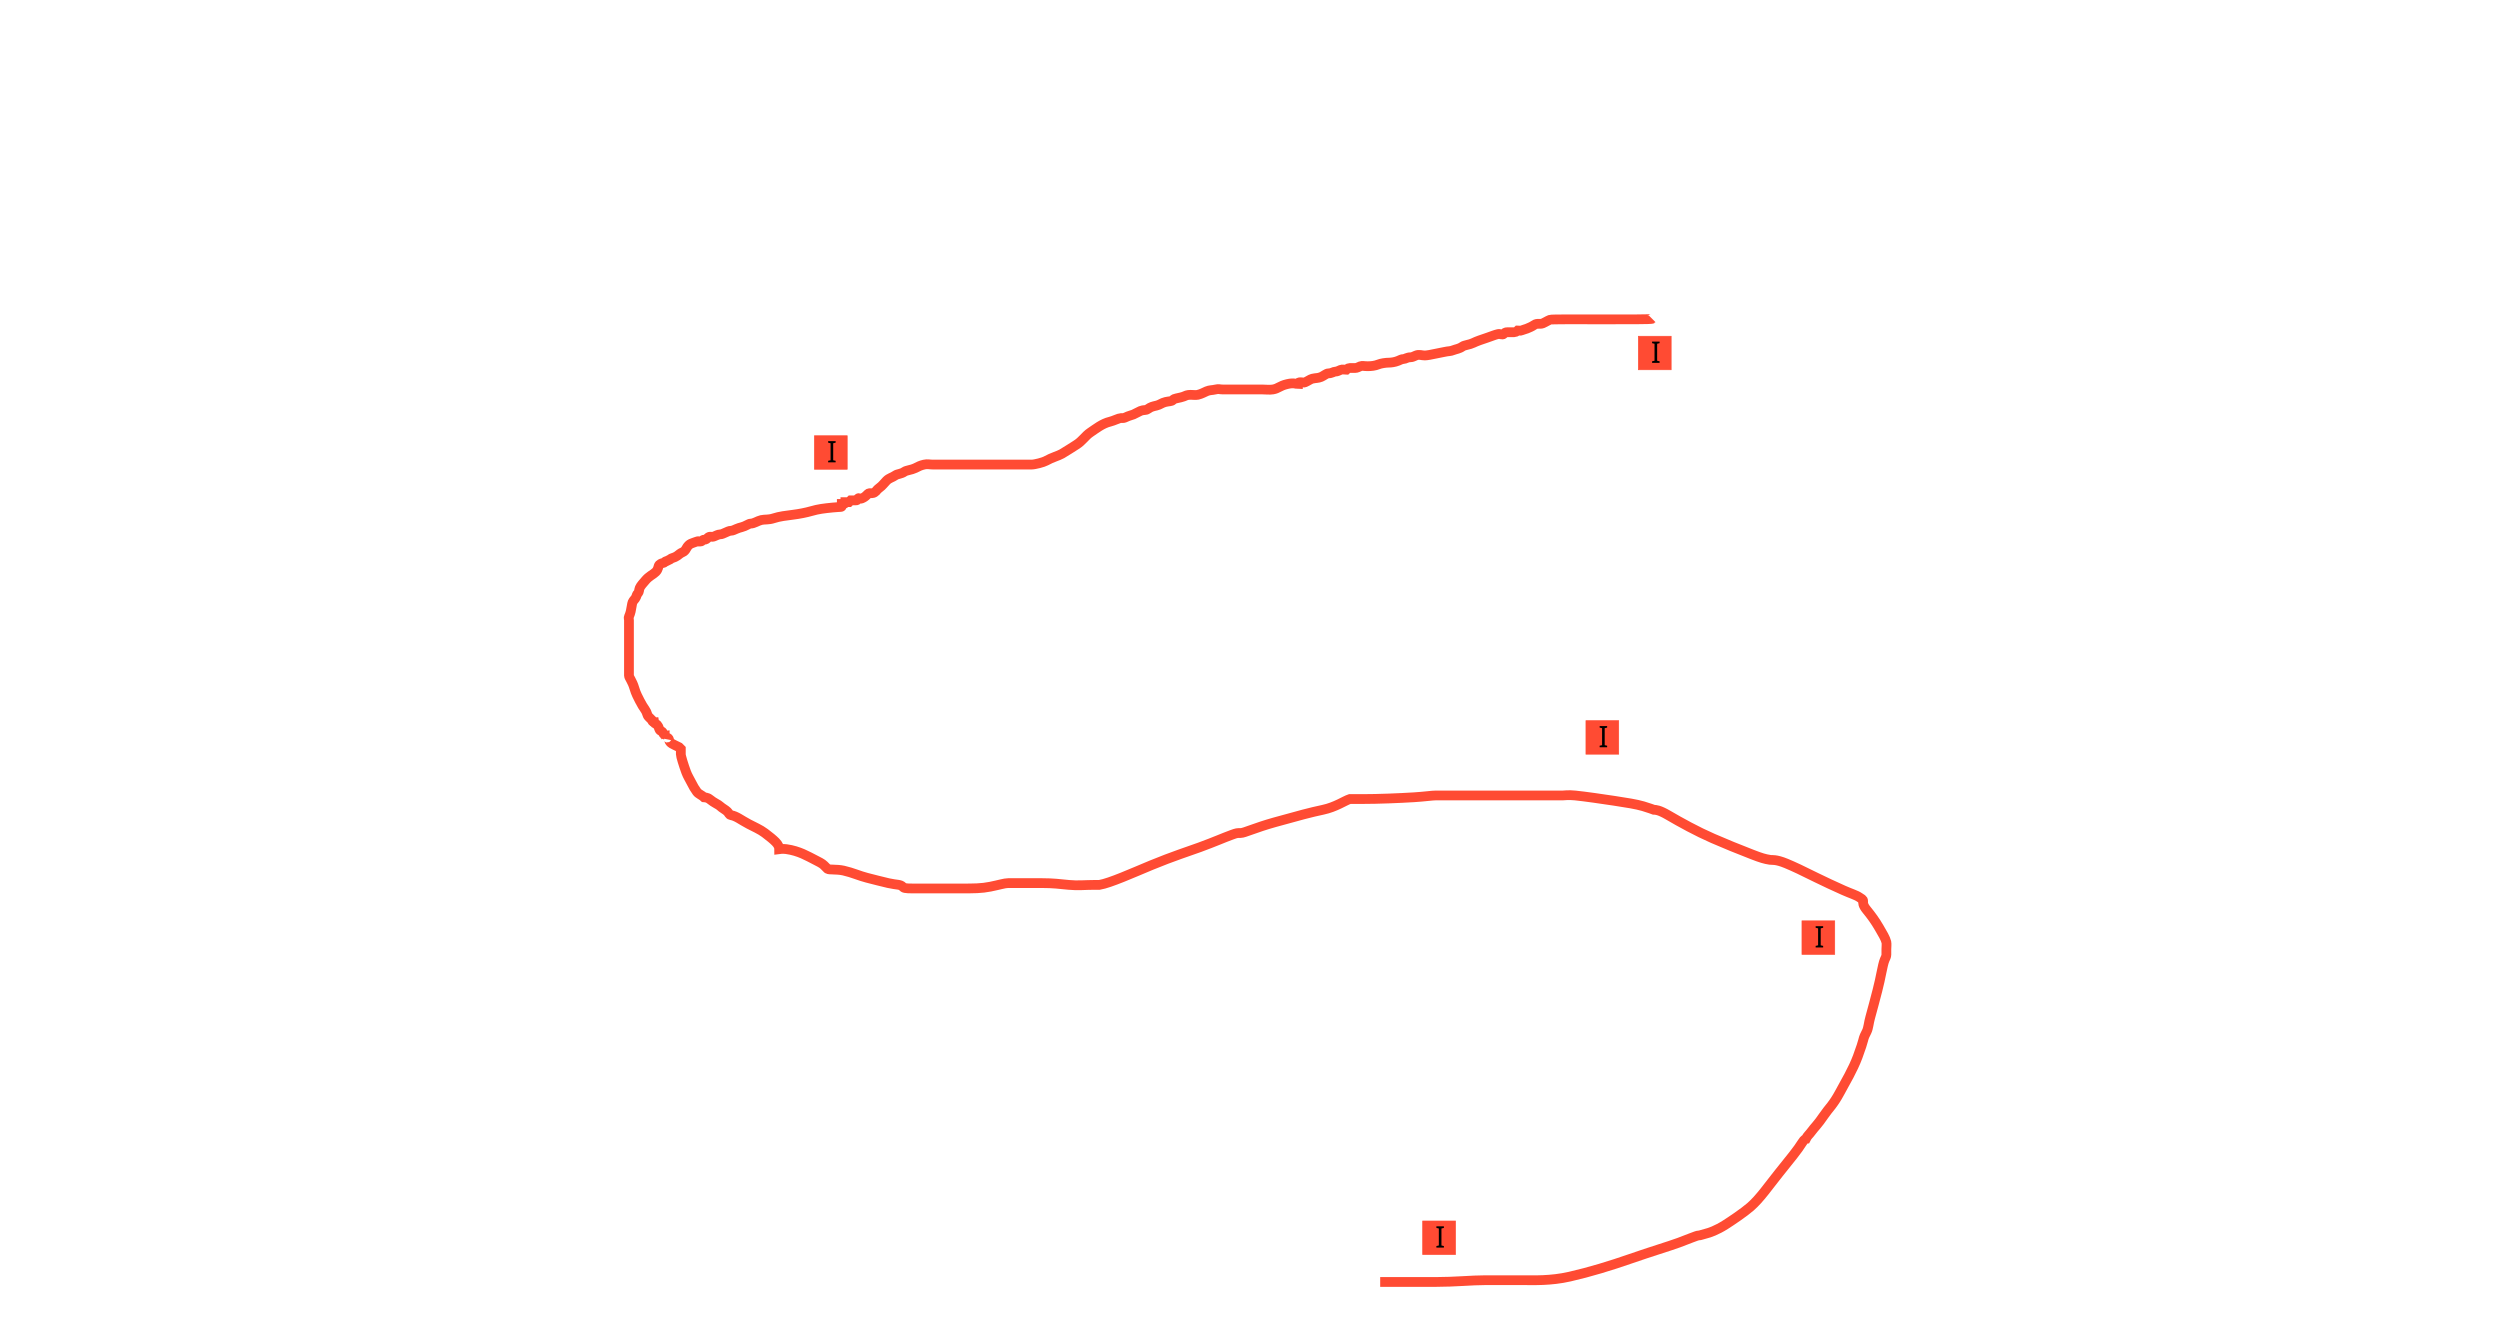
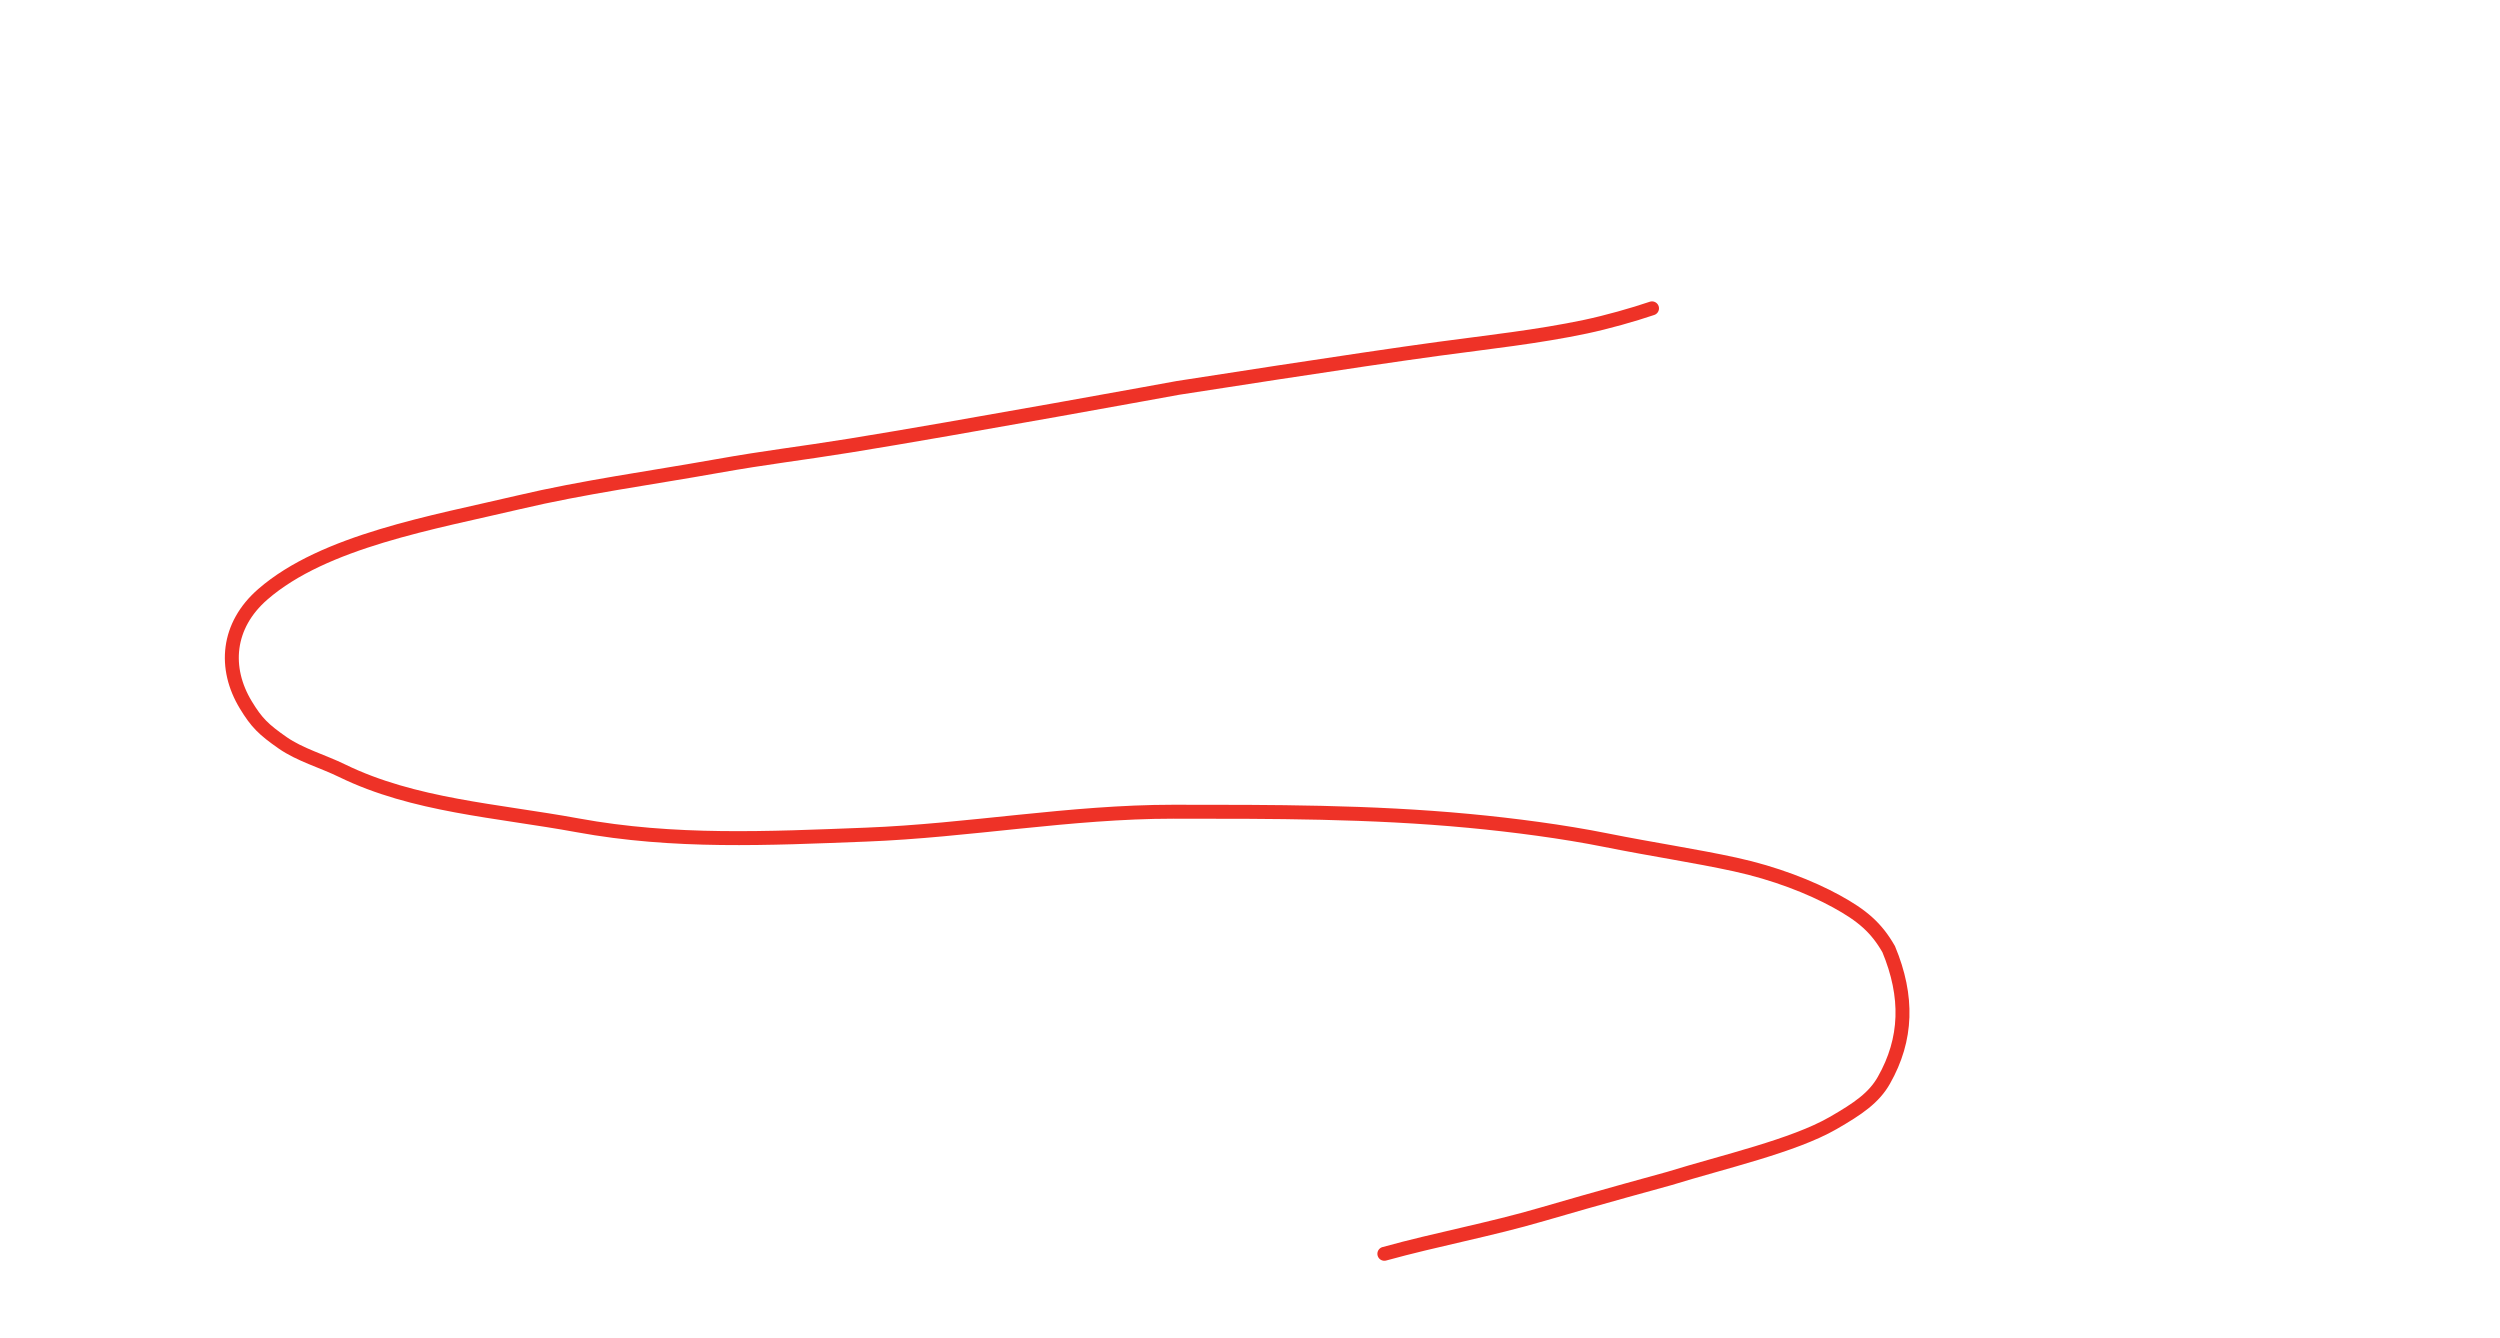
- <svg xmlns="http://www.w3.org/2000/svg" width="3584" height="1918">
+ <svg xmlns="http://www.w3.org/2000/svg" width="3584" height="1918" fill="none">
  <g>
-     <path d="m2368.525,457.027c-1.813,1.813 -142.953,-0.079 -146.304,1.309c-4.738,1.963 -6.906,3.741 -10.257,5.128c-4.738,1.963 -8.17,-0.788 -12.821,2.564c-2.942,2.12 -6.906,3.741 -10.257,5.128c-2.369,0.981 -4.342,1.176 -7.693,2.564c-2.369,0.981 -2.564,0 -5.128,0c0,0 -2.564,2.564 -5.128,2.564c-2.564,0 -2.564,0 -5.128,0c0,0 0,0 -2.564,0c0,0 0,0 -2.564,0c-2.564,0 -3.315,0.751 -5.128,2.564c-1.813,1.813 -5.197,-0.589 -7.692,0c-5.58,1.317 -7.693,2.564 -15.385,5.128c-7.693,2.564 -15.385,5.128 -20.513,7.693c-5.128,2.564 -12.443,3.008 -15.385,5.128c-4.651,3.352 -9.47,3.741 -12.821,5.128c-4.738,1.963 -7.241,1.247 -12.821,2.564c-4.991,1.178 -7.241,1.247 -12.821,2.564c-4.991,1.178 -12.821,2.564 -15.385,2.564c-5.128,0 -8.083,-1.963 -12.821,0c-3.35,1.388 -5.128,2.564 -7.692,2.564c-5.128,0 -7.692,2.564 -10.257,2.564c-2.564,0 -4.342,1.176 -7.692,2.564c-4.738,1.963 -10.257,2.564 -12.821,2.564c-5.128,0 -12.035,1.176 -15.385,2.564c-4.738,1.962 -10.257,2.564 -15.385,2.564c-5.128,0 -7.888,-0.981 -10.257,0c-3.35,1.388 -5.128,2.564 -7.693,2.564c0,0 -2.564,0 -5.128,0c0,0 -2.564,0 -2.564,0c-2.564,0 -5.128,2.564 -5.128,2.564c-2.564,0 -5.324,-0.981 -7.693,0c-3.35,1.388 -5.128,2.564 -7.692,2.564c-2.564,0 -5.128,2.564 -10.257,2.564c-2.564,0 -6.906,3.741 -10.257,5.128c-4.738,1.963 -7.241,1.247 -12.821,2.564c-2.495,0.589 -6.906,3.741 -10.257,5.128c-2.369,0.981 -2.564,0 -5.128,0c0,0 -2.564,0 -2.564,0c0,0 -2.564,0 -2.564,2.564c0,0 0,0 0,0c-2.564,0 -5.403,-2.357 -15.385,0c-11.161,2.635 -12.51,6.394 -20.513,7.692c-5.062,0.821 -10.257,0 -15.385,0c-5.128,0 -10.257,0 -17.949,0c-7.692,0 -12.821,0 -17.949,0c-2.564,0 -7.692,0 -10.257,0c-2.564,0 -7.692,0 -10.257,0c-5.128,0 -5.266,-1.178 -10.257,0c-5.58,1.317 -8.083,0.602 -12.821,2.564c-3.35,1.388 -7.241,3.811 -12.821,5.128c-2.495,0.589 -7.692,0 -10.257,0c-5.128,0 -6.906,1.176 -10.257,2.564c-2.369,0.981 -4.676,1.247 -10.257,2.564c-2.495,0.589 -3.315,0.751 -5.128,2.564c-1.813,1.813 -5.266,1.386 -10.257,2.564c-5.58,1.317 -7.83,3.95 -12.821,5.128c-5.58,1.317 -8.169,1.776 -12.821,5.128c-2.942,2.12 -5.519,0.602 -10.257,2.564c-3.35,1.388 -6.906,3.741 -10.257,5.128c-2.369,0.981 -4.342,1.176 -7.692,2.564c-4.738,1.963 -5.128,2.564 -7.692,2.564c0,0 0,0 -2.564,0c-2.564,0 -10.394,3.95 -15.385,5.128c-11.161,2.635 -20.513,10.257 -28.206,15.385c-7.692,5.128 -11.259,12.23 -20.513,17.949c-6.898,4.263 -12.517,8.18 -20.513,12.821c-4.959,2.878 -13.878,5.048 -23.078,10.257c-3.156,1.787 -15.385,5.128 -20.513,5.128c-7.692,0 -12.821,0 -20.513,0c-7.692,0 -15.385,0 -23.078,0c-7.693,0 -12.821,0 -20.513,0c-5.128,0 -12.821,0 -20.513,0c-10.257,0 -17.949,0 -23.078,0c-7.692,0 -12.821,0 -17.949,0c-5.128,0 -10.257,0 -15.385,0c-5.128,0 -7.83,-1.178 -12.821,0c-5.58,1.317 -7.692,2.564 -12.821,5.128c-5.128,2.564 -12.443,3.008 -15.385,5.128c-4.651,3.353 -9.879,3.008 -12.821,5.128c-4.651,3.353 -8.766,3.638 -12.821,7.693c-4.054,4.054 -5.605,6.904 -10.257,10.257c-2.942,2.12 -5.128,5.128 -5.128,5.128c-2.564,2.564 -5.128,2.564 -5.128,2.564c0,0 0,0 -2.564,0c-2.564,0 -2.564,0 -5.128,2.564c-2.564,2.564 -4.342,3.741 -7.692,5.128c-2.369,0.981 -3.315,-1.813 -5.128,0c-1.813,1.813 0,2.564 -2.564,2.564c0,0 -2.564,0 -2.564,0c0,0 -2.564,0 -2.564,0c0,0 0,0 -2.564,0c0,0 -2.564,2.564 -2.564,2.564c-2.564,0 -2.564,0 -5.128,0c0,0 0,2.564 -2.564,2.564c0,0 -2.564,0 -2.564,0c0,2.564 0,2.564 0,2.564c0,2.564 -0.062,1.301 -12.821,2.564c-13.011,1.288 -20.619,2.172 -30.77,5.128c-7.785,2.267 -18.007,4.188 -25.642,5.128c-10.493,1.292 -20.513,2.564 -28.206,5.128c-7.692,2.564 -12.958,1.386 -17.949,2.564c-5.58,1.317 -10.257,5.128 -15.385,5.128c-2.564,0 -7.241,3.811 -12.821,5.128c-2.496,0.589 -4.342,1.176 -7.693,2.564c-2.369,0.981 -5.128,2.564 -7.692,2.564c-2.564,0 -5.323,1.583 -7.692,2.564c-3.35,1.388 -5.128,2.564 -7.692,2.564c-2.564,0 -7.693,2.564 -7.693,2.564c-5.128,2.564 -6.63,-1.062 -10.257,2.564c-1.813,1.813 -2.564,2.564 -5.128,2.564c-2.564,0 -2.564,2.564 -5.128,2.564c0,0 0,0 -2.564,0c0,0 -0.195,-0.981 -2.564,0c-6.7,2.775 -11.023,2.105 -15.385,10.257c-1.21,2.261 -2.759,4.147 -5.128,5.128c-3.35,1.388 -4.751,3.008 -7.693,5.128c-4.651,3.353 -7.692,2.564 -10.257,5.128c0,0 -5.128,2.564 -5.128,2.564c-2.564,0 -2.564,2.564 -5.128,2.564c0,0 -3.315,0.751 -5.128,2.564c-1.813,1.813 -1.074,6.202 -5.128,10.257c-4.054,4.054 -9.524,5.671 -15.385,12.821c-2.299,2.804 -6.305,6.906 -7.692,10.257c-0.981,2.369 -0.751,5.879 -2.564,7.693c-1.813,1.813 -1.583,2.759 -2.564,5.128c-1.388,3.35 -3.741,4.342 -5.128,7.692c-0.981,2.369 -1.247,7.241 -2.564,12.821c-0.589,2.496 -1.176,4.342 -2.564,7.692c-0.981,2.369 0,2.564 0,5.128c0,2.564 0,5.128 0,5.128c0,2.564 0,2.564 0,5.128c0,0 0,5.128 0,7.693c0,2.564 0,2.564 0,7.692c0,2.564 0,5.128 0,5.128c0,2.564 0,5.128 0,5.128c0,0 0,2.564 0,2.564c0,2.564 0,2.564 0,5.128c0,2.564 0,2.564 0,5.128c0,2.564 0,5.128 0,7.692c0,2.564 0,5.128 0,7.693c0,5.128 0,7.692 0,10.257c0,2.564 0,2.564 0,5.128c0,2.564 4.737,7.798 7.692,17.949c2.267,7.785 5.128,12.821 7.693,17.949c2.564,5.128 5.572,9.879 7.692,12.821c3.353,4.651 2.564,7.693 5.128,10.257c2.564,2.564 2.564,2.564 5.128,5.128c0,0 0,2.564 2.564,2.564c0,0 0.195,1.583 2.564,2.564c3.35,1.388 4.147,5.324 5.128,7.692c1.388,3.35 3.741,1.778 5.128,5.128c0.981,2.369 2.564,2.564 2.564,2.564c0,2.564 2.564,2.564 2.564,5.128c0,0 0.751,-1.813 2.564,0c1.813,1.813 0.251,4.678 5.128,7.692c2.181,1.348 5.128,2.564 10.257,5.128c0,0 2.564,2.564 2.564,2.564c0,2.564 0,5.128 0,7.692c0,2.564 4.025,15.726 7.693,25.642c1.989,5.378 5.128,10.257 7.692,15.385c2.564,5.128 4.34,8.169 7.693,12.821c2.12,2.942 7.692,5.128 10.257,7.692c0,0 4.888,0.265 7.692,2.564c7.15,5.861 12.821,7.692 15.385,10.257c2.564,2.564 7.692,5.128 10.257,7.692c2.564,2.564 2.597,4.718 5.128,5.128c8.004,1.299 14.285,6.871 25.642,12.821c7.183,3.763 16.634,7.899 23.078,12.821c7.347,5.612 11.331,8.767 15.385,12.821c4.054,4.054 5.128,7.692 5.128,10.257c0,0 5.178,-0.711 10.257,0c18.487,2.589 30.77,10.257 41.027,15.385c5.128,2.564 10.257,5.128 12.821,7.693c2.564,2.564 3.315,3.315 5.128,5.128c1.813,1.813 12.763,0.245 23.078,2.564c12.756,2.869 23.078,7.692 33.334,10.257c10.257,2.564 20.455,5.373 30.77,7.692c12.756,2.869 16.887,1.502 20.513,5.128c1.813,1.813 2.564,2.564 15.385,2.564c20.513,0 43.591,0 66.669,0c20.513,0 30.77,0 43.591,-2.564c12.821,-2.564 20.513,-5.128 25.642,-5.128c0,0 2.564,0 10.257,0c12.821,0 25.642,0 38.463,0c15.385,0 25.451,1.276 38.463,2.564c12.759,1.263 23.078,0 35.899,0c7.692,0 7.692,0 7.692,0c15.385,-2.564 47.875,-17.235 74.361,-28.206c29.966,-12.412 56.267,-20.892 69.233,-25.642c22.842,-8.367 33.189,-13.2 46.155,-17.949c7.614,-2.789 7.692,-2.564 12.821,-2.564c5.128,0 20.56,-7.523 48.719,-15.385c35.96,-10.04 51.5,-14.168 69.233,-17.949c18.257,-3.893 30.77,-12.821 38.463,-15.385c0,0 0,0 17.949,0c23.078,0 53.728,-1.28 74.361,-2.564c15.355,-0.956 25.642,-2.564 30.77,-2.564c2.564,0 5.128,0 5.128,0c0,0 5.128,0 10.257,0c17.949,0 46.155,0 74.361,0c41.027,0 58.976,0 74.361,0c10.257,0 17.949,0 17.949,0c2.564,0 7.742,-1.011 17.949,0c13.011,1.288 40.998,5.307 56.412,7.692c17.918,2.773 30.876,4.737 41.027,7.693c7.785,2.267 15.385,5.128 15.385,5.128c2.564,0 7.612,0.137 20.513,7.692c17.839,10.447 40.959,23.232 64.104,33.334c17.897,7.812 35.983,15.163 56.412,23.078c12.876,4.989 17.638,6.394 25.642,7.692c2.531,0.411 8.095,-1.078 23.078,5.128c10.594,4.388 23.078,10.257 43.591,20.513c10.257,5.128 25.866,12.292 38.463,17.949c10.461,4.698 18.426,6.904 23.078,10.257c2.942,2.12 5.128,2.564 5.128,5.128c0,2.564 -0.733,5.671 5.128,12.821c6.897,8.413 12.194,15.724 17.949,25.642c4.64,7.996 8.939,14.933 10.257,20.513c0.589,2.496 0,7.692 0,10.257c0,5.128 0,5.128 0,7.692c0,2.564 -1.177,4.342 -2.564,7.692c-2.944,7.107 -5.428,25.559 -10.257,43.591c-2.735,10.213 -7.301,28.312 -10.257,38.463c-2.267,7.785 -2.564,15.385 -5.128,20.513c-2.564,5.128 -3.811,7.241 -5.128,12.821c-0.589,2.496 -3.108,10.833 -7.692,23.078c-7.249,19.36 -17.525,36.118 -25.642,51.284c-9.755,18.227 -15.924,22.695 -23.078,33.334c-8.343,12.408 -13.709,17.194 -17.949,23.078c-3.353,4.651 -5.128,5.128 -7.693,10.257c0,0 -2.114,0.251 -5.128,5.128c-6.74,10.906 -17.29,23.589 -33.334,43.591c-14.792,18.441 -27.329,36.839 -41.027,48.719c-9.686,8.4 -28.086,20.698 -35.898,25.642c-12.634,7.995 -22.626,11.504 -28.206,12.821c-4.991,1.178 -7.692,2.564 -10.257,2.564c-2.564,0 -15.24,5.507 -28.206,10.257c-15.228,5.578 -38.604,12.406 -69.233,23.078c-28.342,9.875 -58.67,19.174 -87.182,25.642c-27.958,6.342 -51.284,5.128 -69.233,5.128c-25.642,0 -35.898,0 -38.463,0c-2.564,0 -7.693,0 -12.821,0c-20.513,0 -43.591,2.564 -71.797,2.564c-30.77,0 -66.669,0 -79.49,0" id="svg_22" stroke-width="14" stroke="#ff4b33" fill="none" />
-     <path id="svg_2" d="m-19,1834.5" opacity="NaN" stroke="#ff4b33" fill="#ff4b33" />
-     <g id="svg_9">
-       <rect id="svg_6" height="170" width="170" y="409.5" x="3883.5" stroke="#ff4b33" fill="#ff4b33" />
-       <text xml:space="preserve" text-anchor="start" font-family="Noto Sans JP" font-size="151" id="svg_7" y="544.5" x="3948.5" stroke-width="0" stroke="#ff4b33" fill="#000000">I</text>
-     </g>
-     <g stroke="null" id="svg_12">
-       <rect stroke="#ff4b33" id="svg_10" height="47.985" width="46.919" y="1033.188" x="2273.633" fill="#ff4b33" />
-       <text stroke="#ff4b33" transform="matrix(0.275996 0 0 0.282265 886.907 845.881)" xml:space="preserve" text-anchor="start" font-family="Noto Sans JP" font-size="151" id="svg_11" y="798.586" x="5089.437" stroke-width="0" fill="#000000">I</text>
-     </g>
-     <g id="svg_18">
-       <rect id="svg_16" height="170" width="170" y="79.5" x="5858.5" stroke="#ff4b33" fill="#ff4b33" />
-       <text xml:space="preserve" text-anchor="start" font-family="Noto Sans JP" font-size="151" id="svg_17" y="214.5" x="5923.5" stroke-width="0" stroke="#ff4b33" fill="#000000">I</text>
-     </g>
-     <g id="svg_8">
-       <rect id="svg_3" height="170" width="170" y="2177.86" x="5376.658" stroke="#ff4b33" fill="#ff4b33" />
-       <text xml:space="preserve" text-anchor="start" font-family="Noto Sans JP" font-size="151" id="svg_4" y="2312.86" x="5441.658" stroke-width="0" stroke="#ff4b33" fill="#000000">I</text>
-     </g>
-     <g stroke="null" id="svg_29">
-       <rect stroke="#ff4b33" id="svg_27" height="47.985" width="46.919" y="624.722" x="1167.615" fill="#ff4b33" />
-       <text stroke="#ff4b33" transform="matrix(0.275996 0 0 0.282265 886.907 845.881)" xml:space="preserve" text-anchor="start" font-family="Noto Sans JP" font-size="151" id="svg_28" y="-648.517" x="1082.067" stroke-width="0" fill="#000000">I</text>
-     </g>
-     <g stroke="null" id="svg_32">
-       <rect stroke="#ff4b33" id="svg_30" height="47.985" width="46.919" y="482.078" x="2348.827" fill="#ff4b33" />
-       <text stroke="#ff4b33" transform="matrix(0.275996 0 0 0.282265 886.907 845.881)" xml:space="preserve" text-anchor="start" font-family="Noto Sans JP" font-size="151" id="svg_31" y="-1153.871" x="5361.881" stroke-width="0" fill="#000000">I</text>
-     </g>
-     <g stroke="null" id="svg_35">
-       <rect stroke="#ff4b33" id="svg_33" height="47.985" width="46.919" y="1320.145" x="2583.315" fill="#ff4b33" />
-       <text stroke="#ff4b33" transform="matrix(0.275996 0 0 0.282265 886.907 845.881)" xml:space="preserve" text-anchor="start" font-family="Noto Sans JP" font-size="151" id="svg_34" y="1815.207" x="6211.487" stroke-width="0" fill="#000000">I</text>
-     </g>
-     <g stroke="null" id="svg_38">
-       <rect stroke="#ff4b33" id="svg_36" height="47.985" width="46.919" y="1750.442" x="2039.606" fill="#ff4b33" />
-       <text stroke="#ff4b33" transform="matrix(0.275996 0 0 0.282265 886.907 845.881)" xml:space="preserve" text-anchor="start" font-family="Noto Sans JP" font-size="151" id="svg_37" y="3339.649" x="4241.497" stroke-width="0" fill="#000000">I</text>
-     </g>
+     <path stroke="#EE3227" id="svg_1" stroke-linecap="round" stroke-width="20" d="m2368.337,442.051c-27.023,9.173 -64.977,19.894 -95.182,26.274c-68.598,14.49 -140.426,22.225 -210.477,31.71c-115.889,15.69 -373.974,56.059 -373.974,56.059c0,0 -312.969,57.256 -470.204,82.673c-72.807,11.769 -118.639,16.61 -191.115,29.559c-94.684,16.917 -191.018,29.887 -284.043,51.869c-121.702,28.759 -278.752,55.348 -366.615,131.824c-51.327,44.676 -56.312,105.761 -24.321,158.554c15.52,25.609 25.55,35.292 52.845,54.357c24.38,17.032 57.403,26.409 84.973,39.863c103.003,50.28 221.711,57.073 337.79,78.371c138.434,25.405 272.941,18.8 413.455,13.362c146.831,-5.677 293.269,-32.841 440.478,-32.841c143.041,0 282.291,-0.224 423.967,13.138c63.471,5.983 134.488,15.233 196.364,27.632c67.409,13.505 128.212,22.424 185.258,34.879c57.053,12.46 107.796,32.392 145.027,52.777c37.231,20.385 57.35,37.713 75.064,68.632c28.226,67.949 26.631,128.972 -6.904,187.997c-14.153,24.911 -36.481,40.414 -72.963,61.38c-56.749,32.616 -155.836,55.04 -235.102,79.502c0,0 -105.769,28.927 -181.657,51.187c-74.361,21.817 -151.843,36.005 -226.394,56.63" />
  </g>
</svg>
